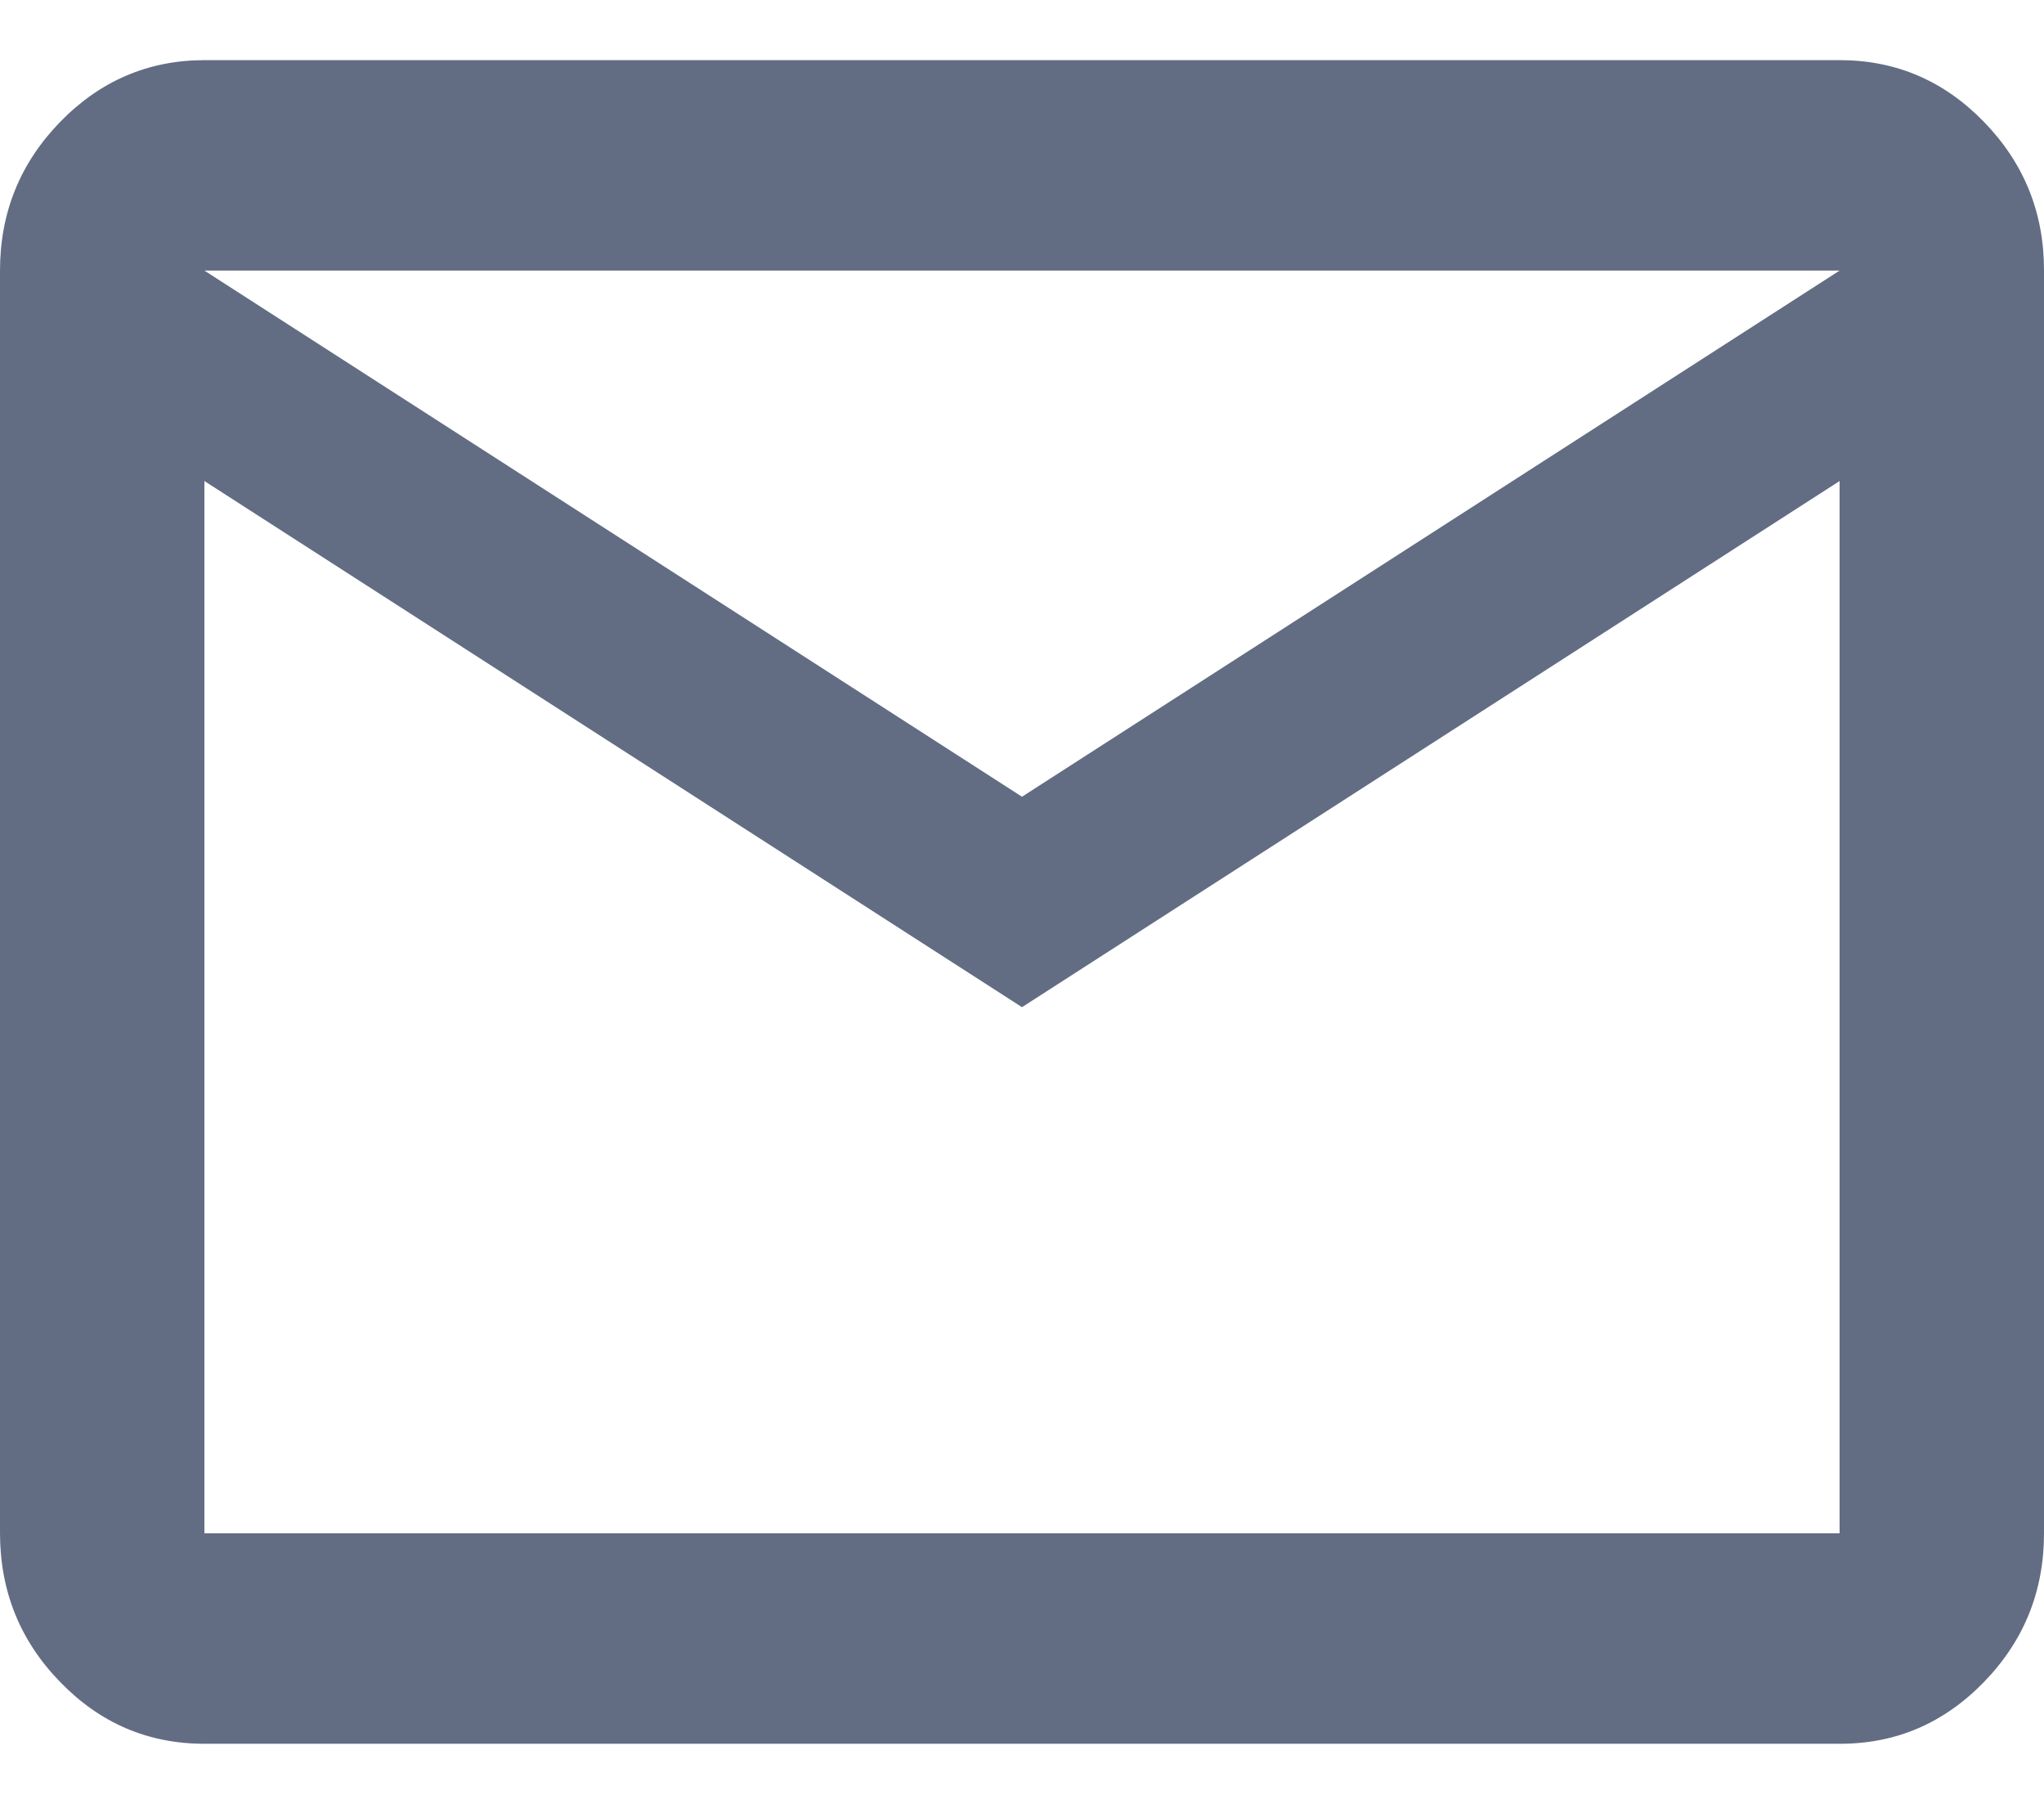
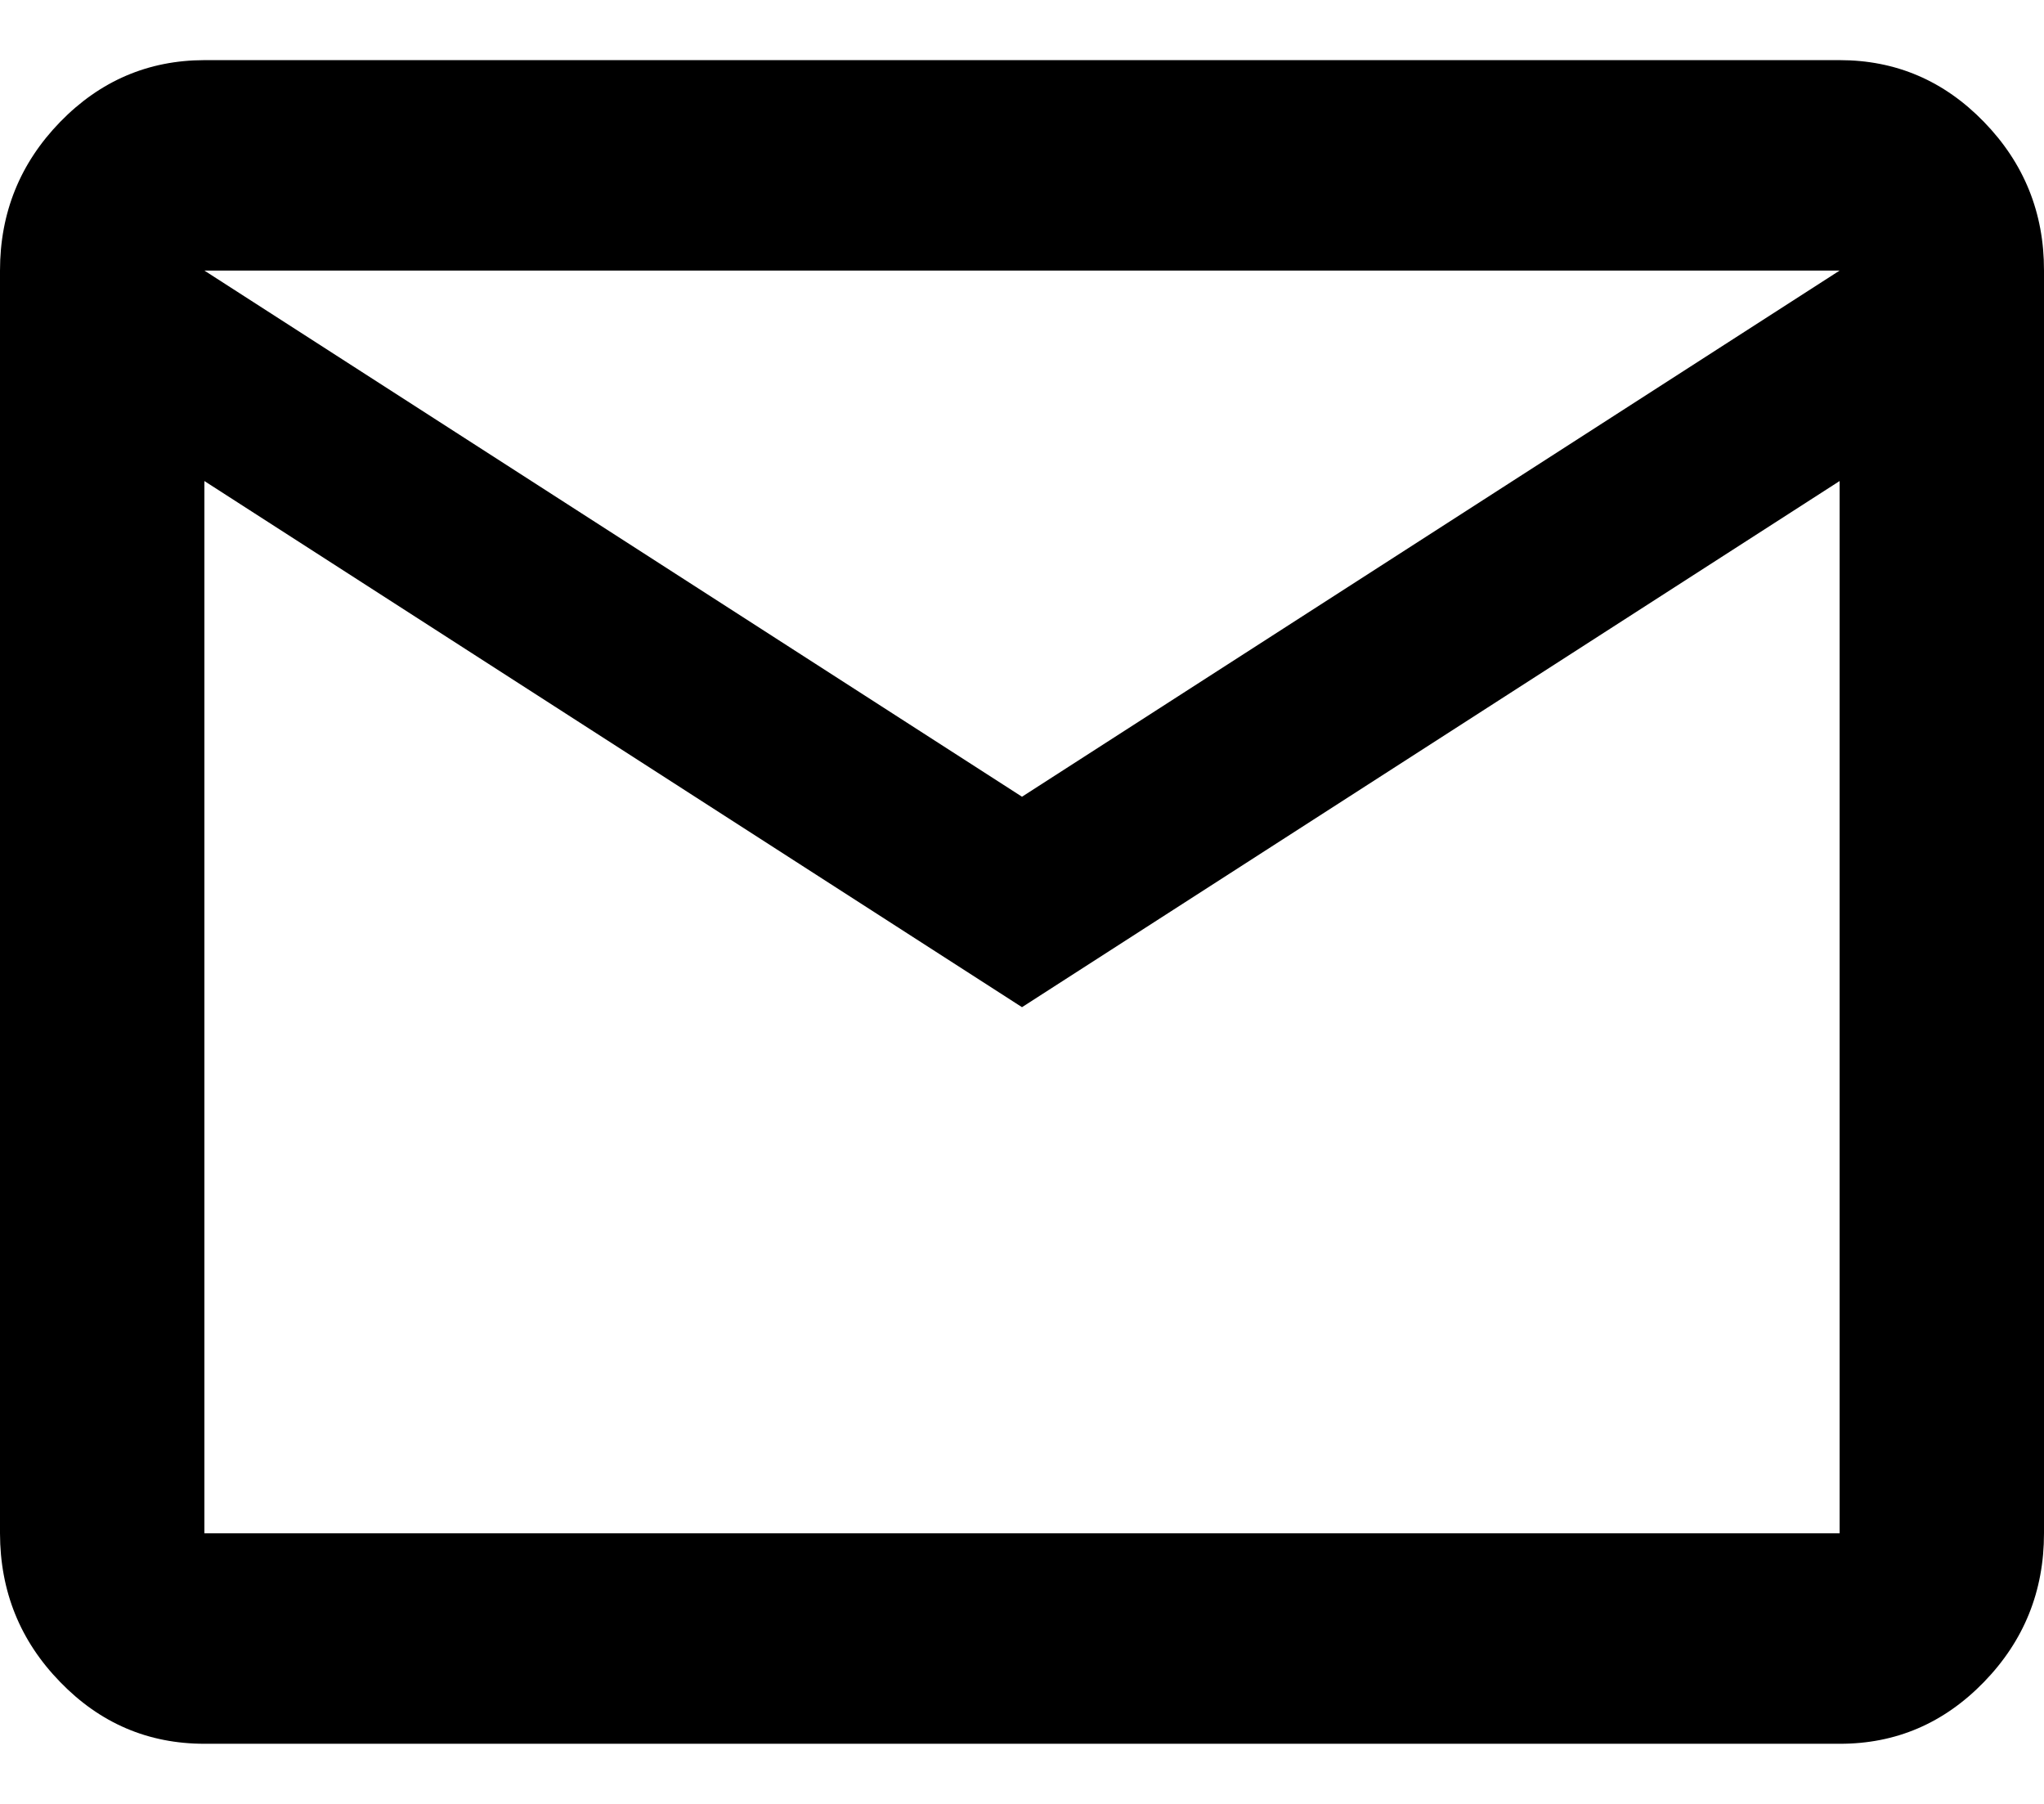
- <svg xmlns="http://www.w3.org/2000/svg" width="17" height="15" viewBox="0 0 17 15" fill="none">
-   <path d="M1.7 14.5C1.232 14.5 0.832 14.329 0.5 13.986C0.167 13.644 0.001 13.232 0 12.75V2.25C0 1.769 0.167 1.357 0.5 1.014C0.833 0.672 1.233 0.501 1.7 0.5H15.3C15.768 0.5 16.168 0.671 16.501 1.014C16.834 1.357 17.001 1.769 17 2.25V12.75C17 13.231 16.834 13.643 16.501 13.986C16.168 14.329 15.768 14.501 15.3 14.5H1.7ZM8.5 8.375L1.7 4V12.75H15.3V4L8.5 8.375ZM8.5 6.625L15.3 2.25H1.7L8.5 6.625ZM1.7 4V2.25V12.75V4Z" fill="#626D84" />
+ <svg xmlns="http://www.w3.org/2000/svg" viewBox="0 0 17 15" fill="none" class="fill-current">
+   <path d="M1.7 14.5C1.232 14.5 0.832 14.329 0.5 13.986C0.167 13.644 0.001 13.232 0 12.75V2.25C0 1.769 0.167 1.357 0.5 1.014C0.833 0.672 1.233 0.501 1.7 0.5H15.3C15.768 0.5 16.168 0.671 16.501 1.014C16.834 1.357 17.001 1.769 17 2.25V12.75C17 13.231 16.834 13.643 16.501 13.986C16.168 14.329 15.768 14.501 15.3 14.5H1.7ZM8.5 8.375L1.7 4V12.75H15.3V4L8.5 8.375ZM8.5 6.625L15.3 2.25H1.7L8.5 6.625ZM1.7 4V2.25V12.75V4Z" fill="currentColor" />
</svg>
